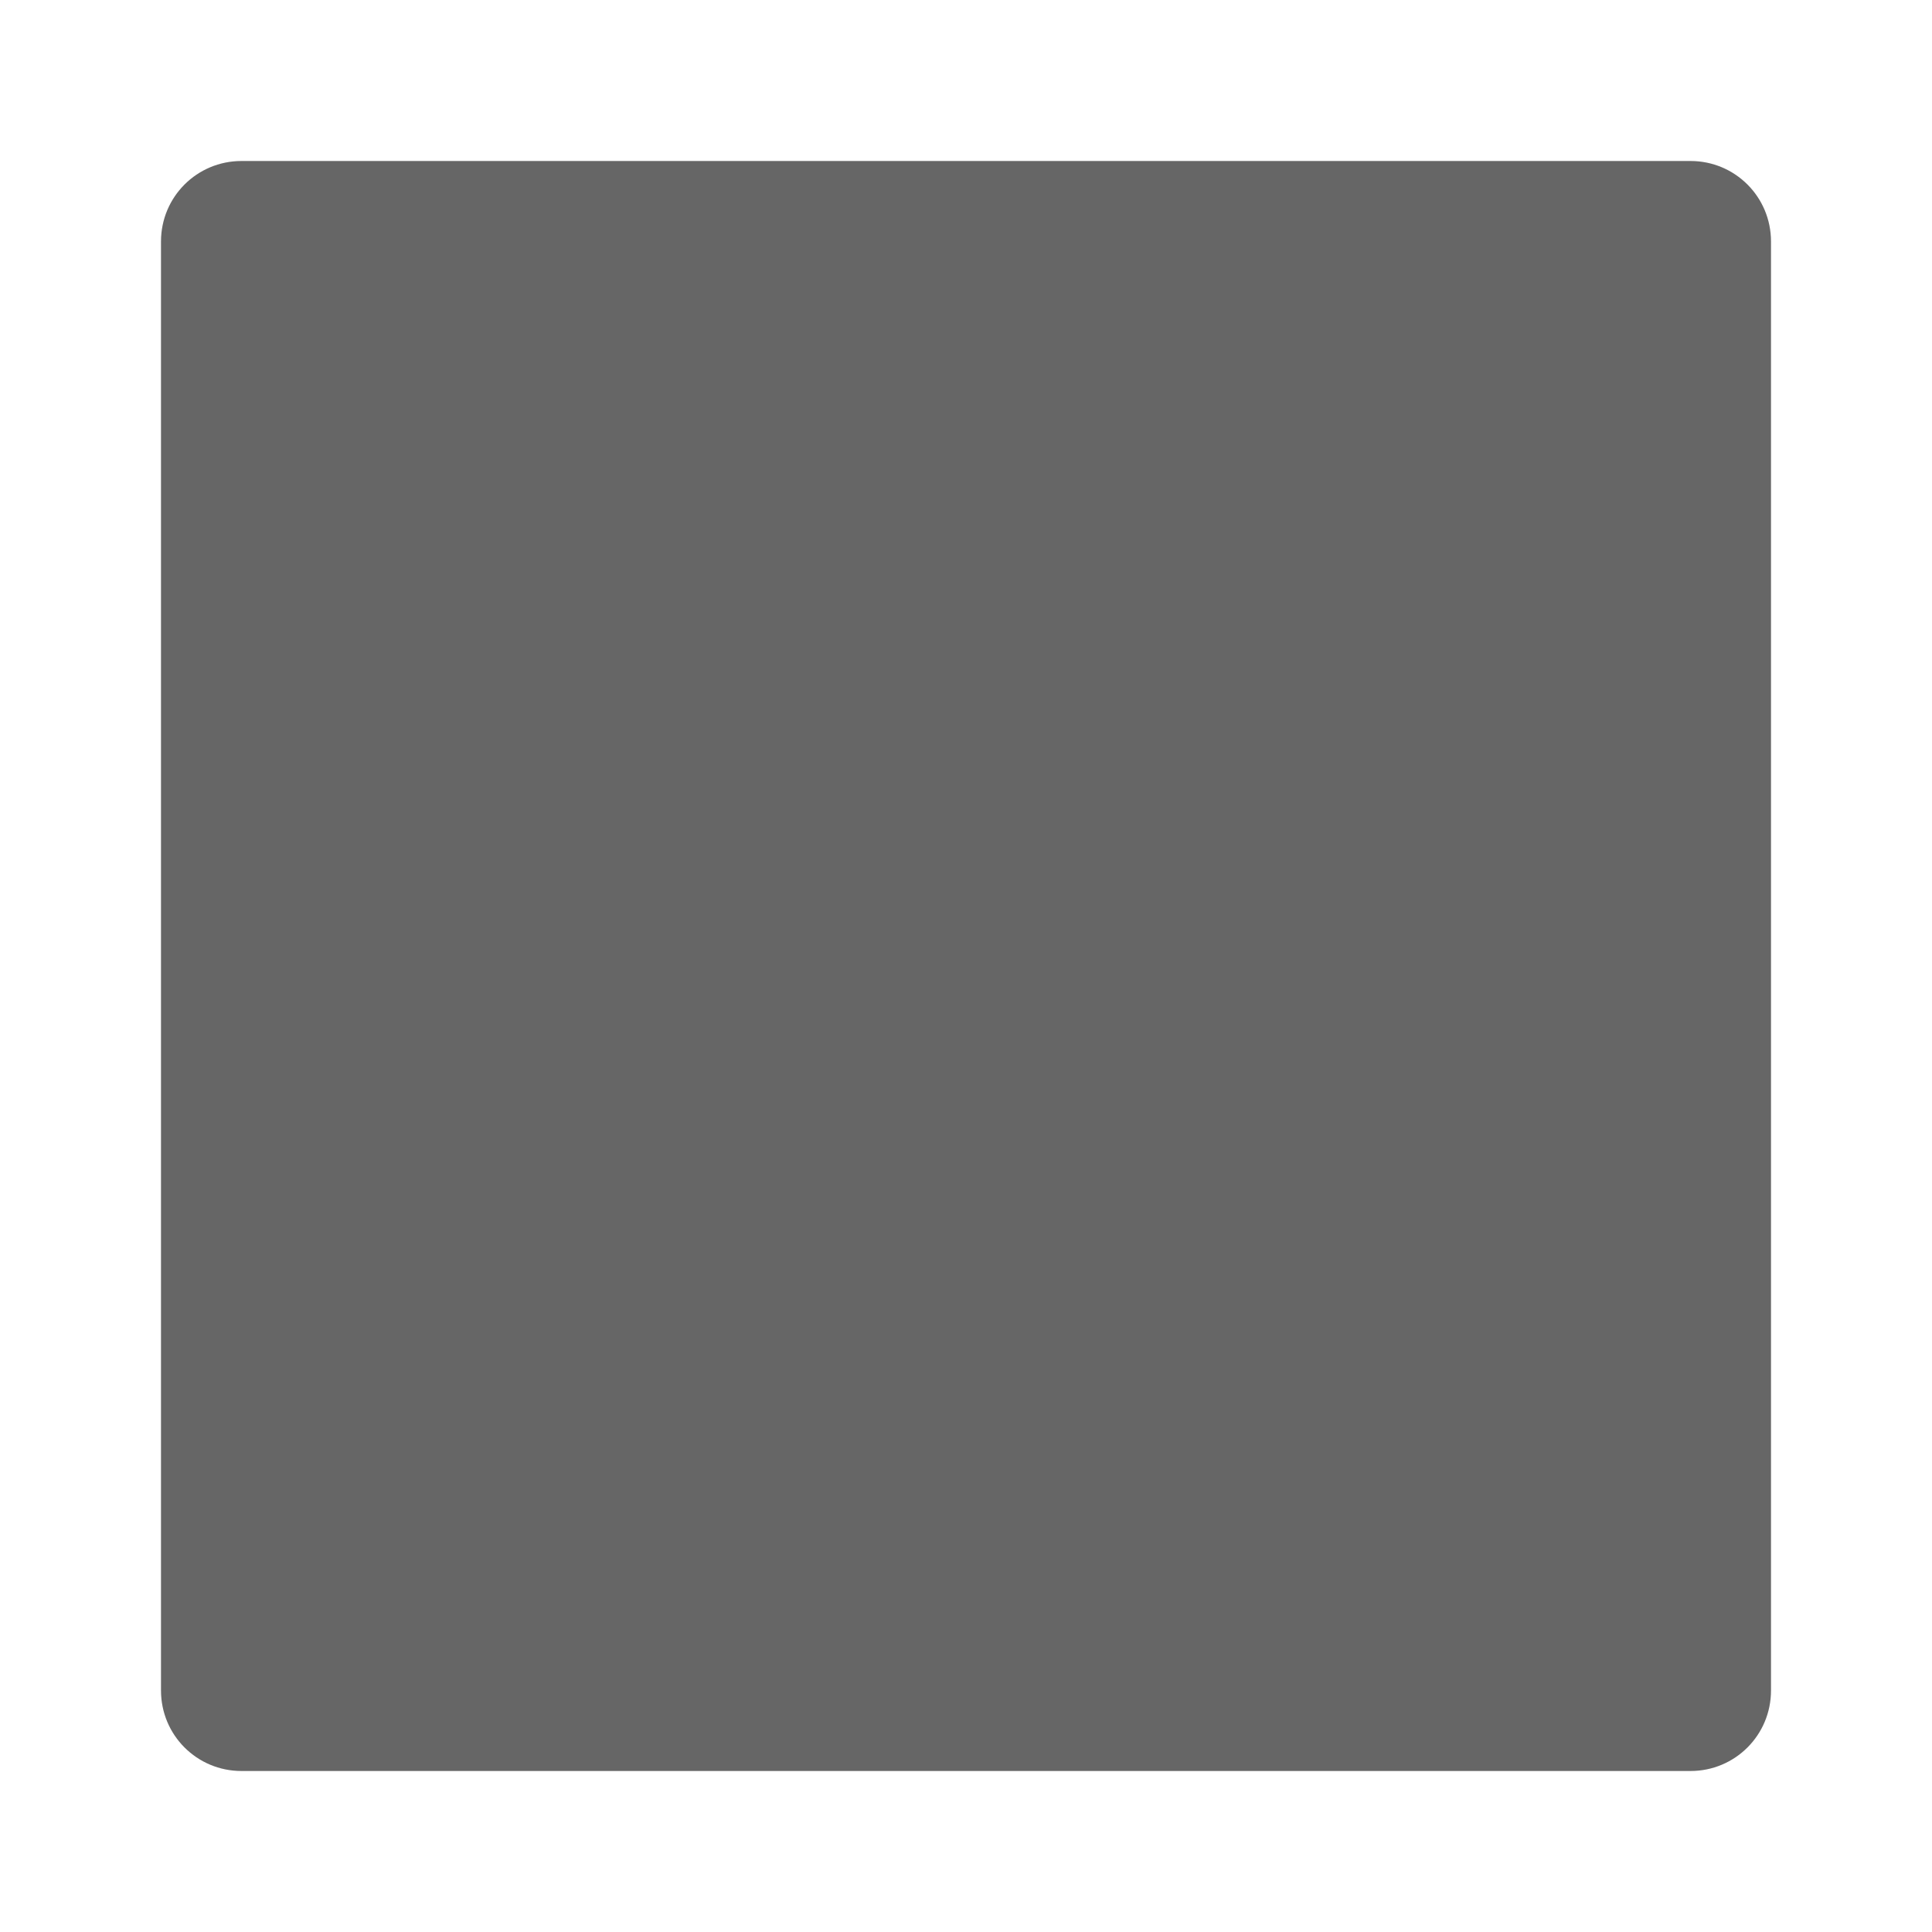
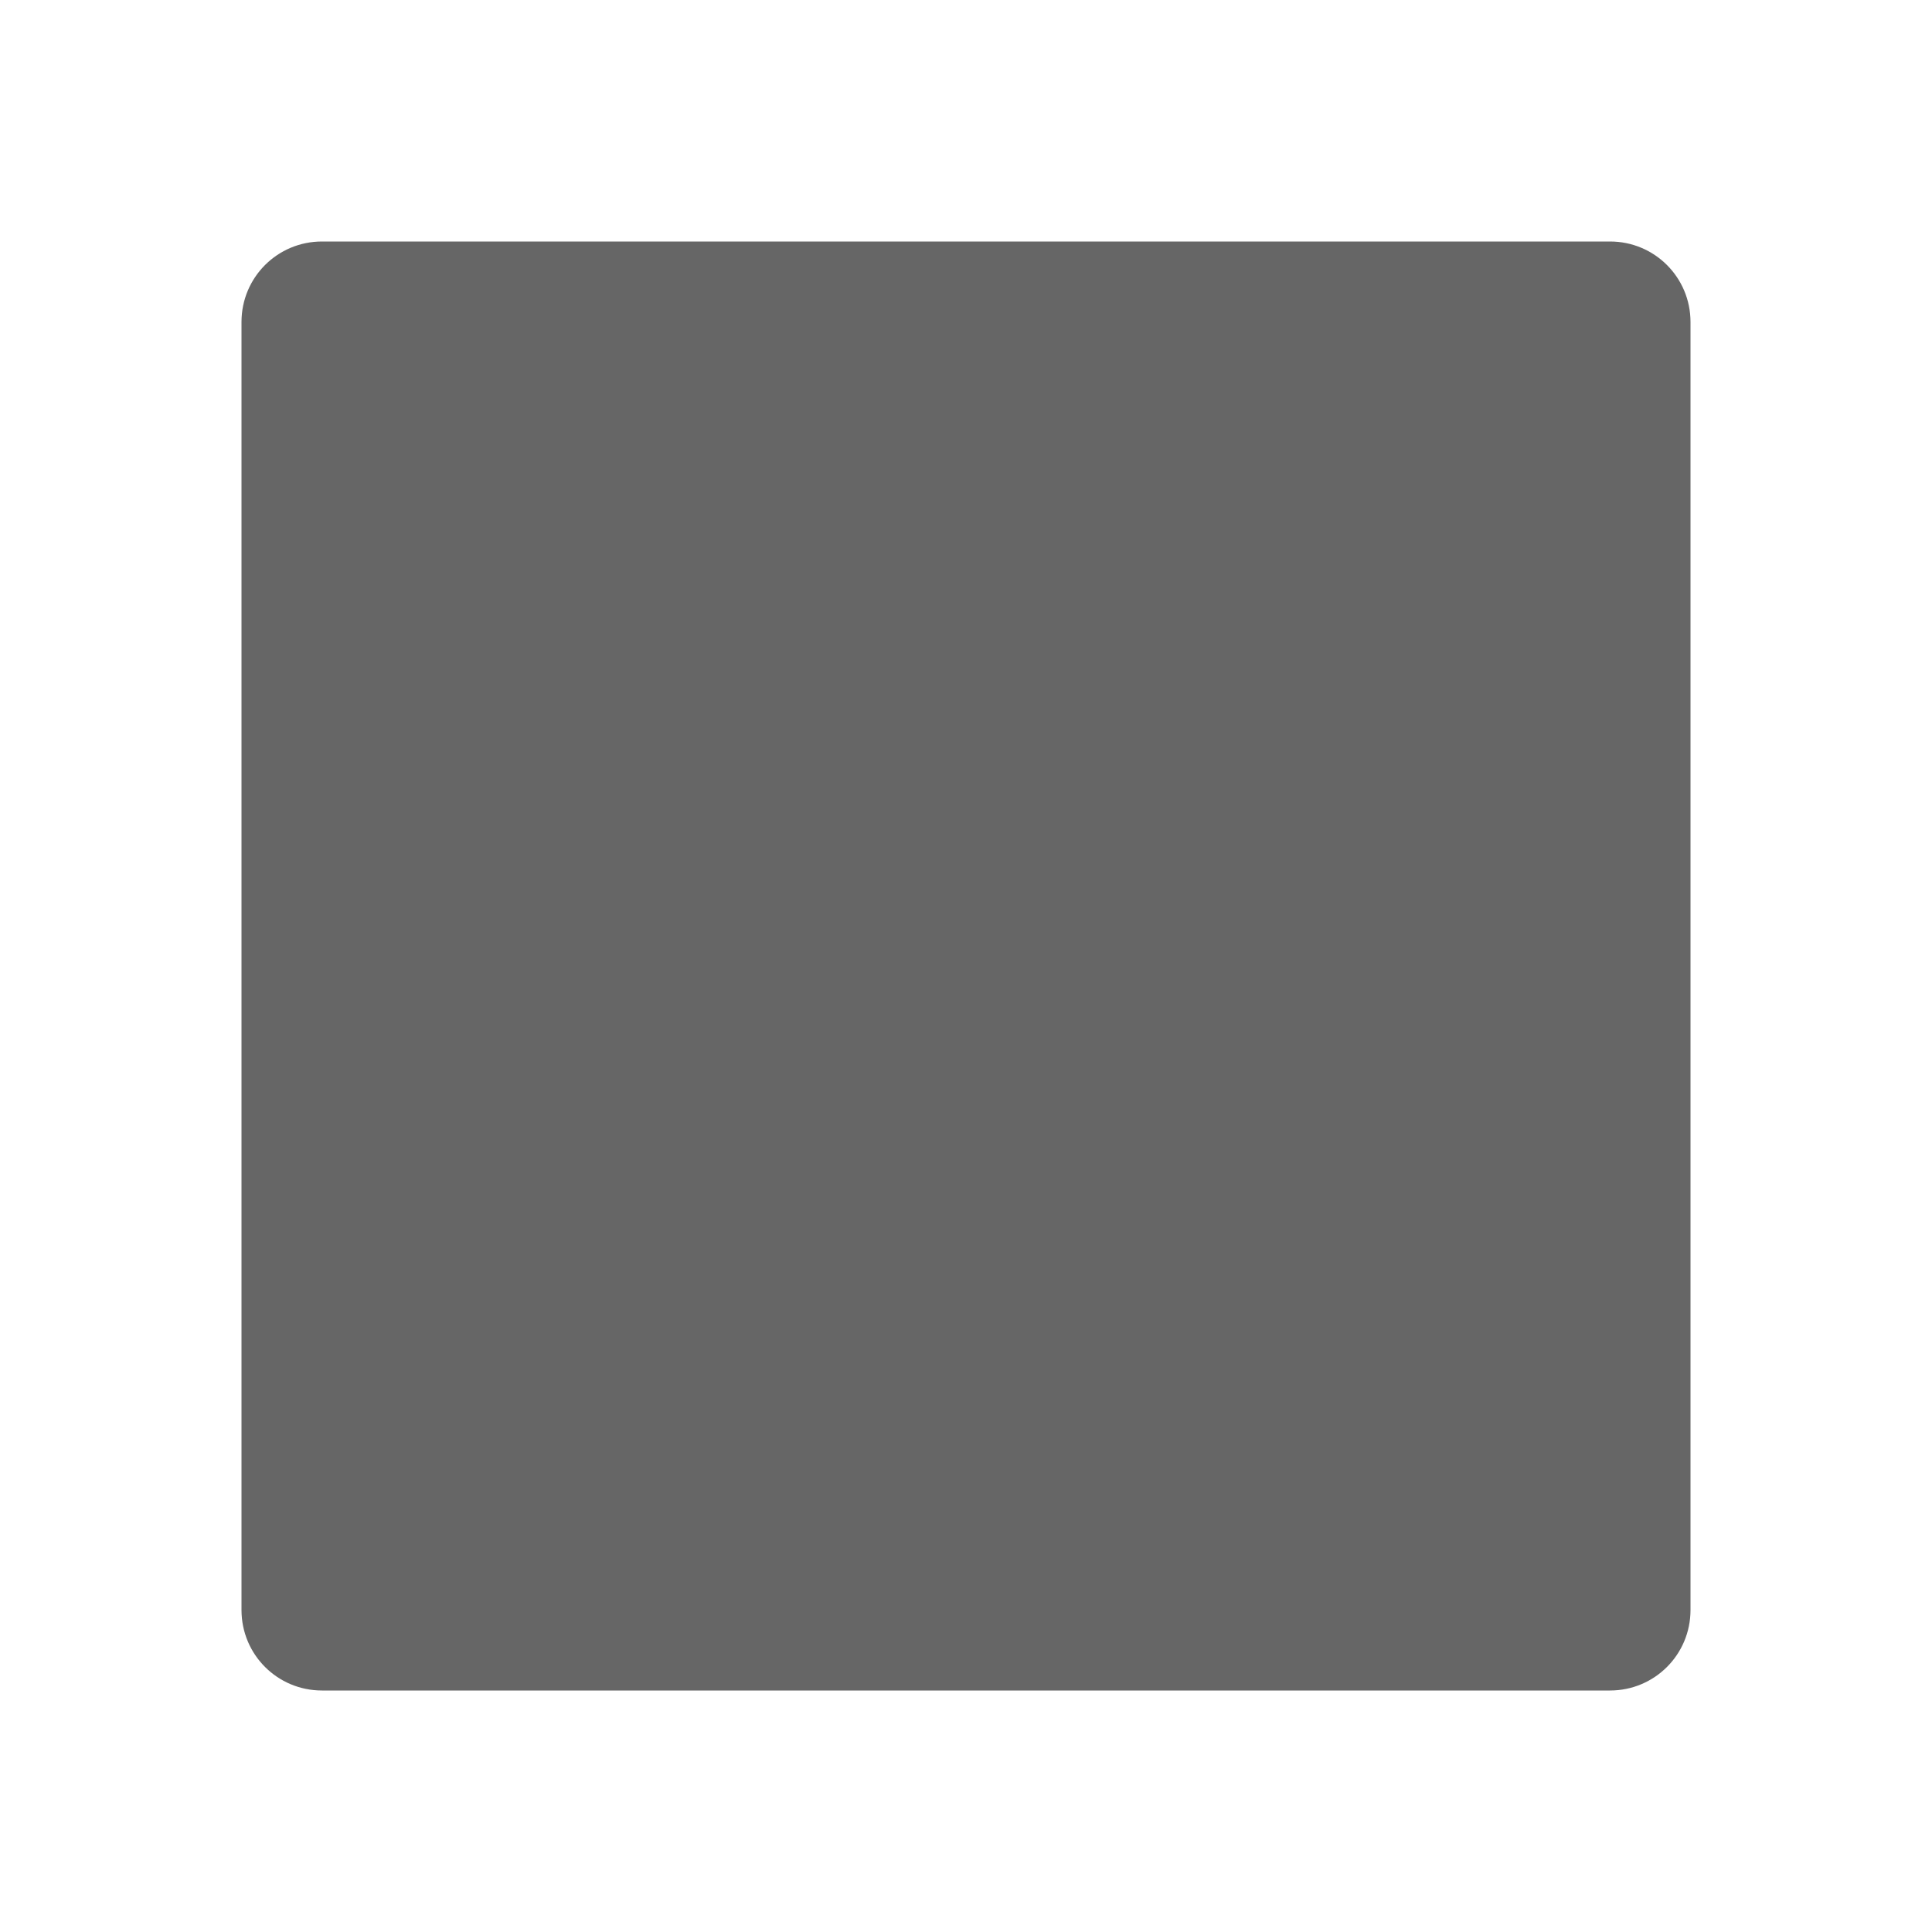
<svg xmlns="http://www.w3.org/2000/svg" height="24" width="24" version="1.1" id="svg6">
  <defs id="defs10" />
-   <path id="rect839" style="fill:#666666;fill-opacity:1;stroke-width:4;stroke-linecap:round;stroke-linejoin:round;stop-color:#000000" d="M 3,2 C 2.446,2 2,2.446 2,3 v 18 c 0,0.554 0.446,1 1,1 h 18 c 0.554,0 1,-0.446 1,-1 V 3 C 22,2.446 21.554,2 21,2 Z" />
+   <path id="rect839" style="fill:#666666;fill-opacity:1;stroke-width:4;stroke-linecap:round;stroke-linejoin:round;stop-color:#000000" d="M 4,3 C 3.446,3 3,3.446 3,4 v 16 c 0,0.554 0.446,1 1,1 h 16 c 0.554,0 1,-0.446 1,-1 V 4 C 21,3.446 20.554,3 20,3 Z" />
</svg>
